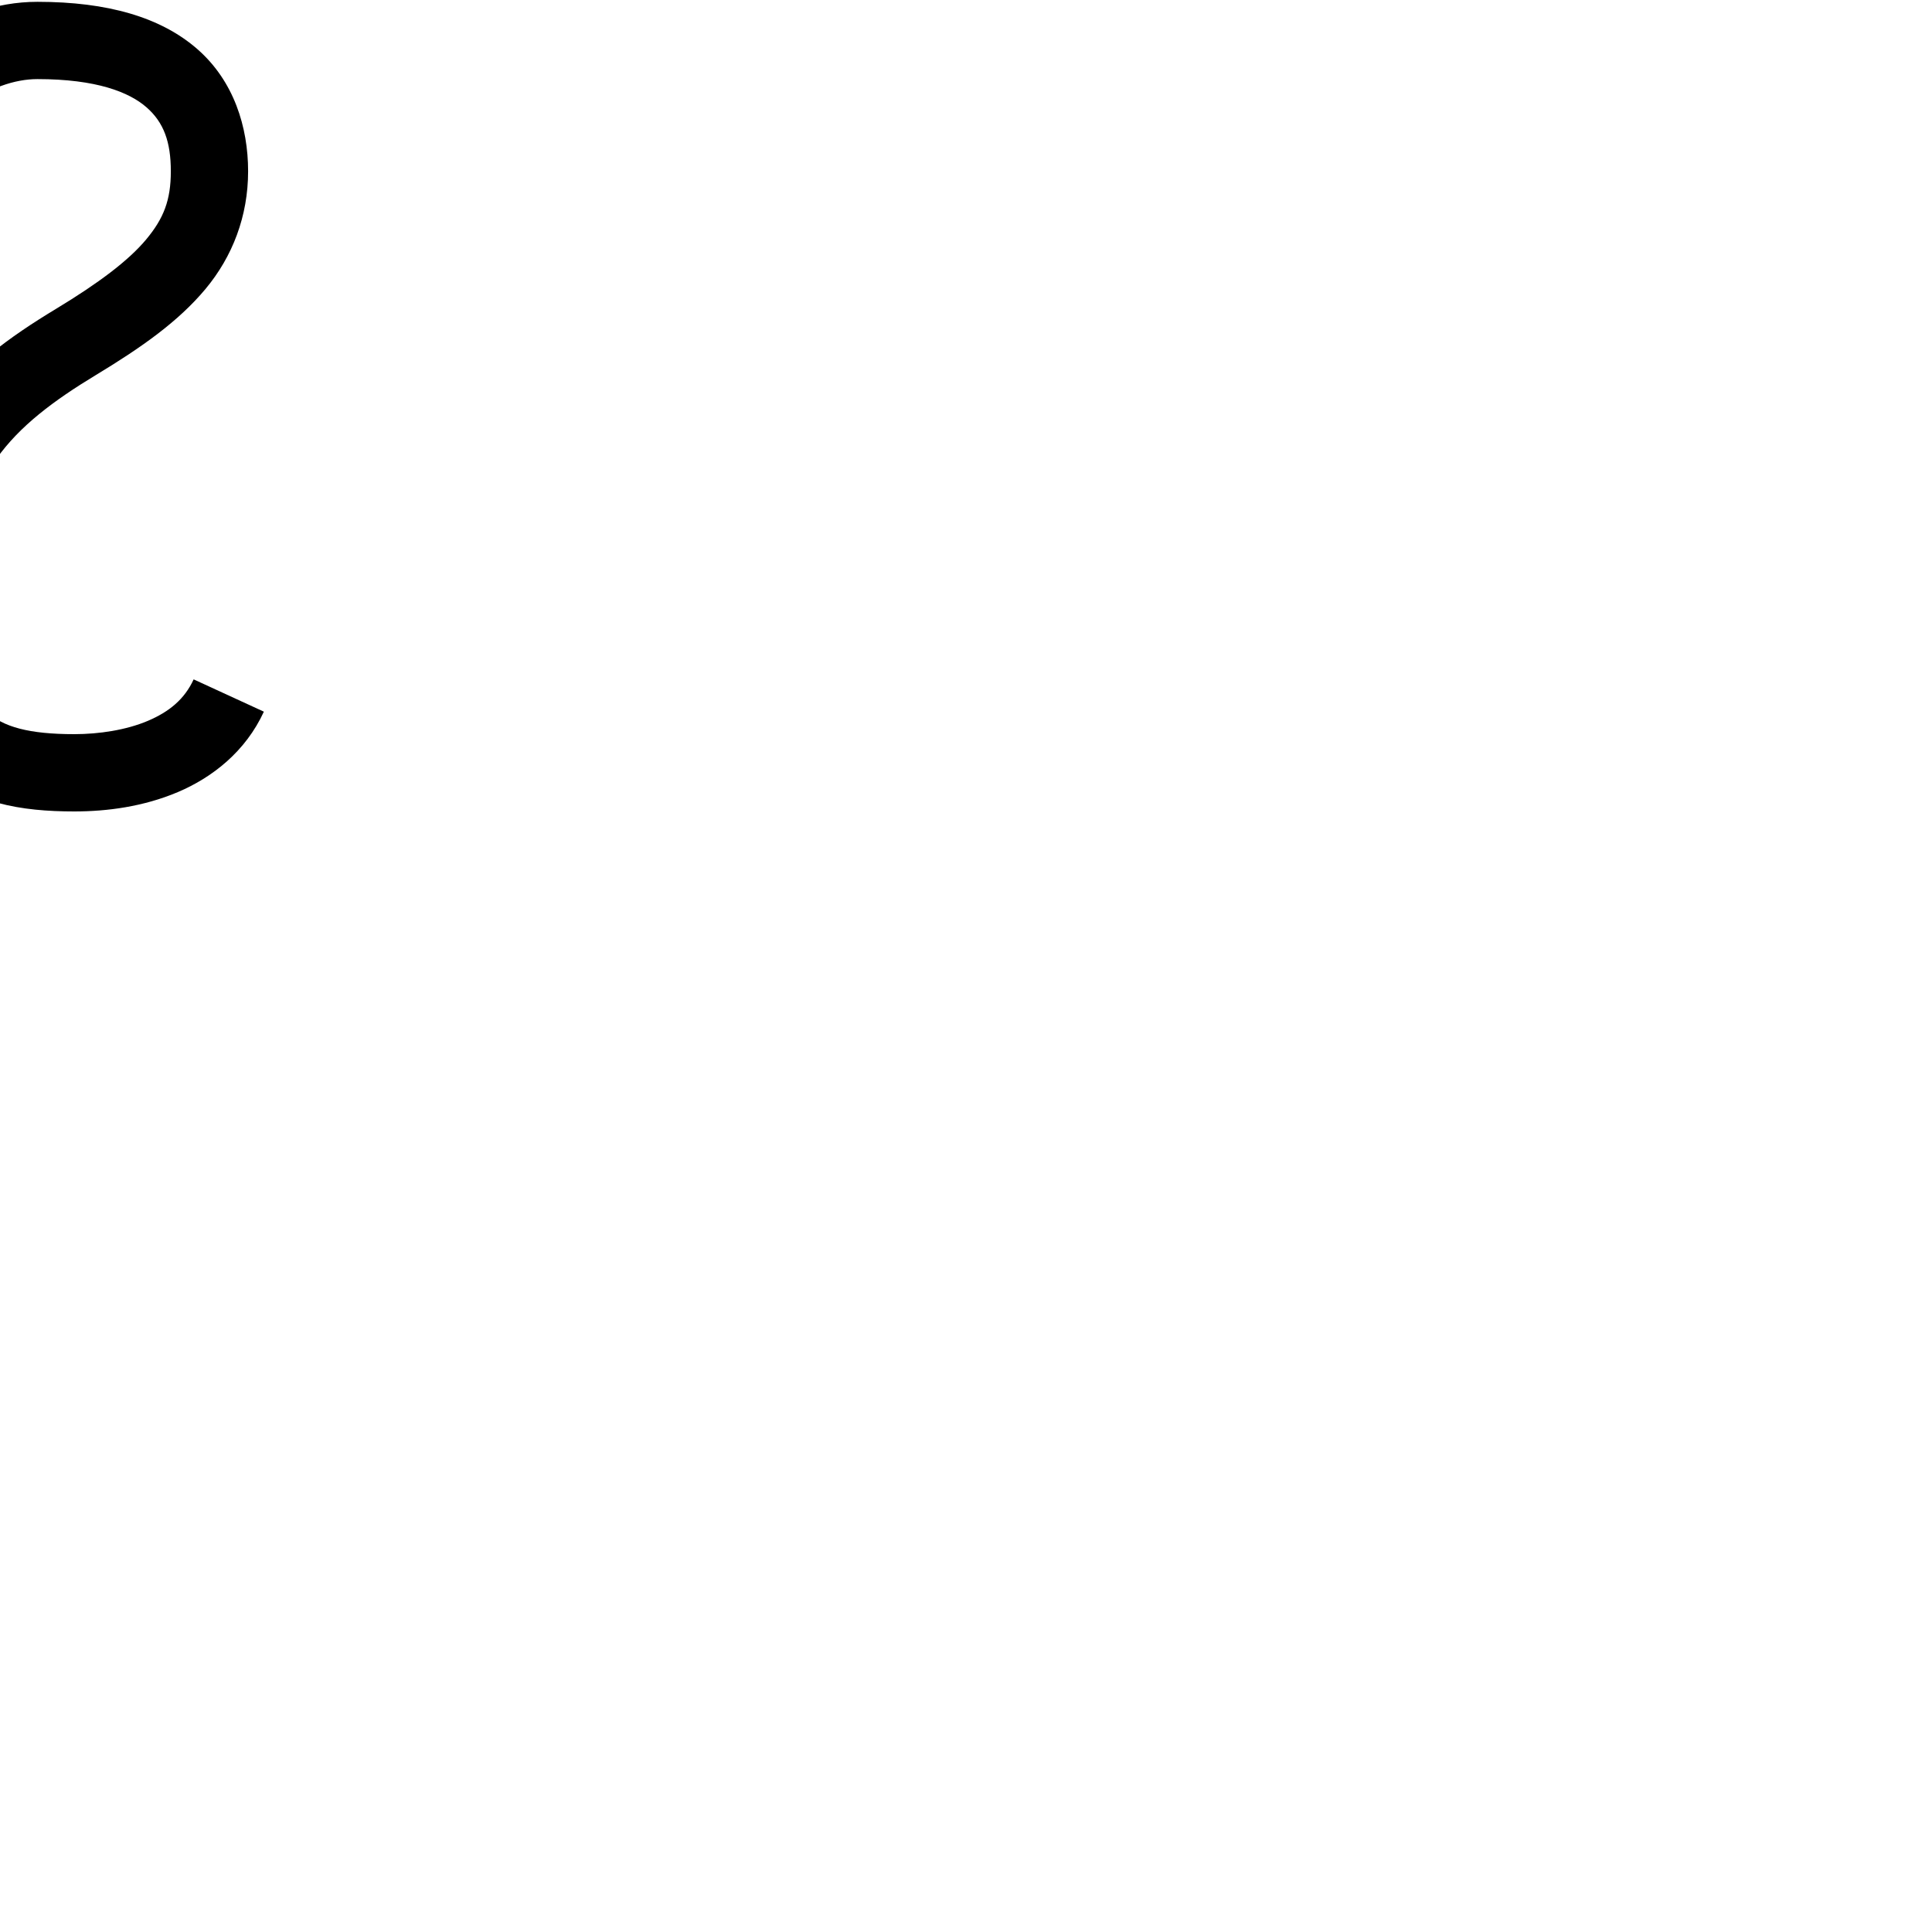
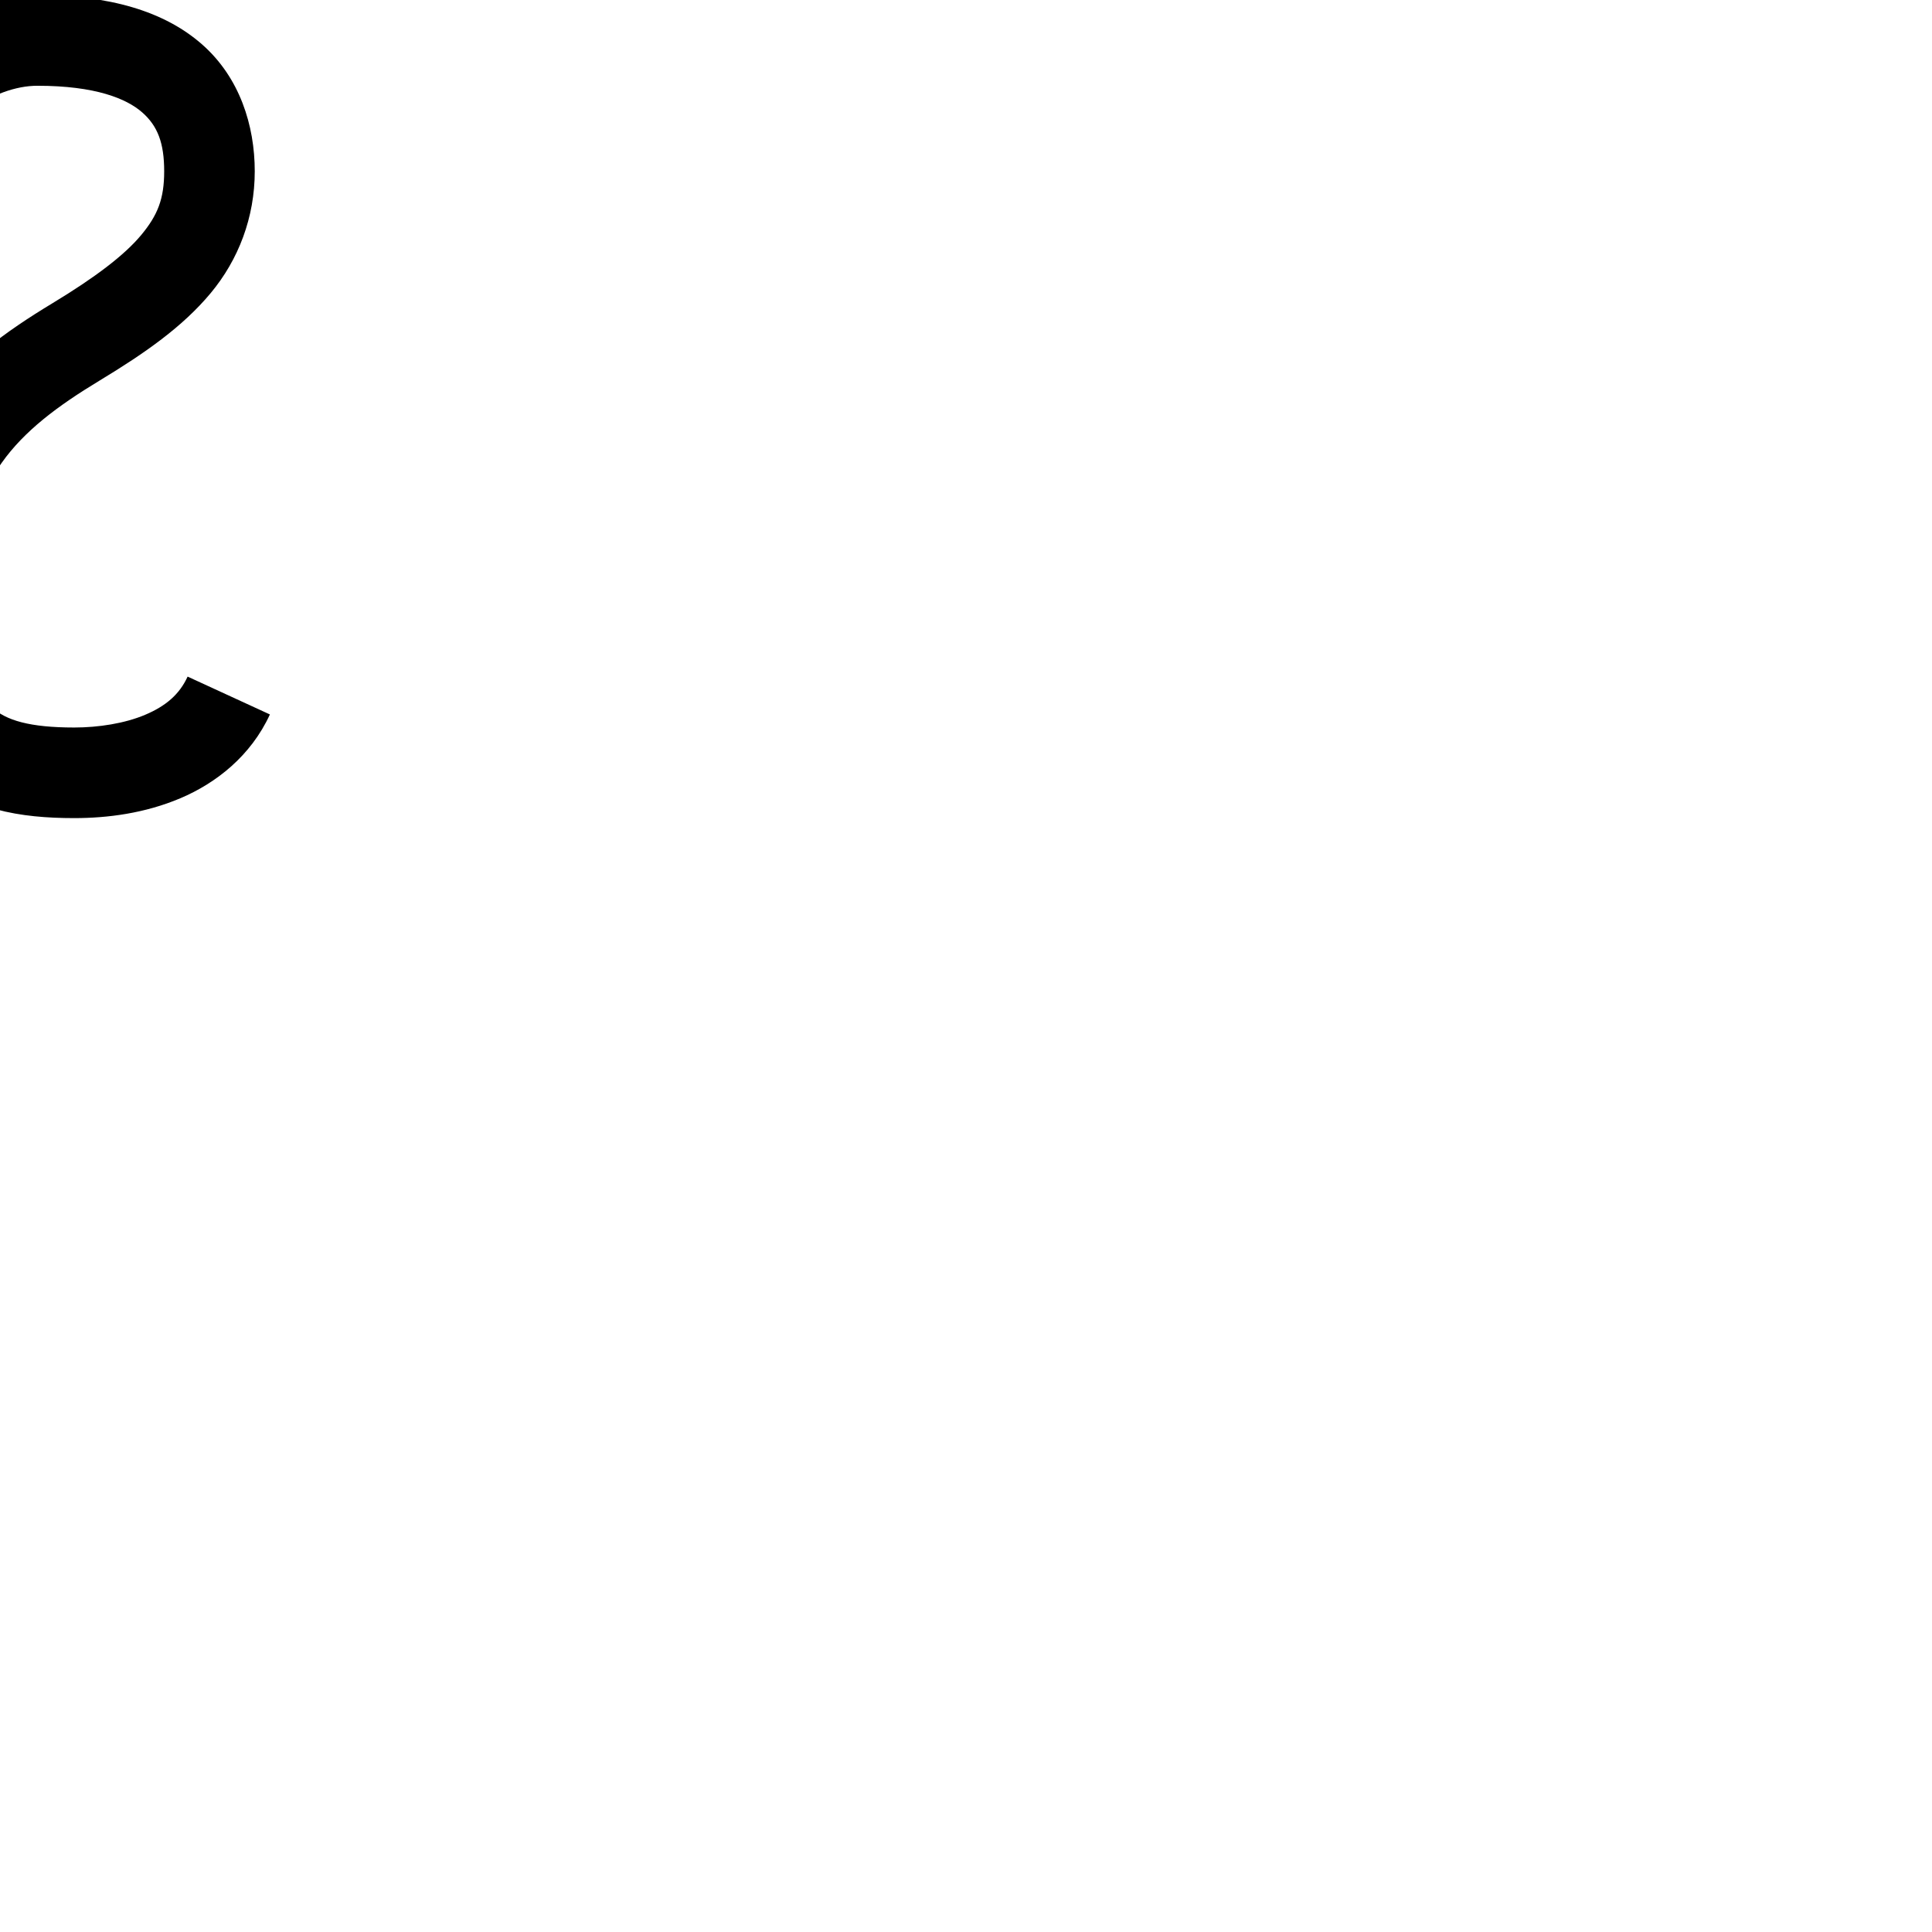
<svg xmlns="http://www.w3.org/2000/svg" width="100" height="100" viewBox="0 0 100 100" version="1.1" id="svg1035">
  <defs id="defs1032" />
  <g id="layer1">
    <g id="path5614">
-       <path style="color:#000000;fill:#000000;stroke-linejoin:bevel;-inkscape-stroke:none" d="m 1.936,0.094 c -4.323,0 -8.204,3.001 -10.998,7.391 -0.22,0.345 -0.389,0.759 -0.596,1.123 V 0.283 H -13.658 V 24.504 42.332 h 4 V 24.504 c 0,-5.957 1.644,-11.216 3.971,-14.871 C -3.36,5.977 -0.445,4.094 1.936,4.094 c 3.057,0 4.755,0.678 5.648,1.461 0.894,0.783 1.258,1.789 1.258,3.311 0,1.497 -0.37,2.441 -1.279,3.531 -0.909,1.09 -2.46,2.257 -4.664,3.59 -2.372,1.434 -4.655,3.057 -6.354,5.457 -1.699,2.4 -2.703,5.527 -2.703,9.557 0,3.977 0.789,6.862 2.715,8.723 C -1.518,41.583 1.106,42 3.842,42 5.535,42 7.42,41.755 9.207,40.998 10.994,40.241 12.712,38.894 13.658,36.836 L 10.023,35.164 C 9.552,36.189 8.761,36.842 7.646,37.314 6.532,37.787 5.125,38 3.842,38 1.522,38 0.146,37.629 -0.664,36.846 -1.474,36.063 -2.158,34.448 -2.158,31 c 0,-3.396 0.76,-5.541 1.967,-7.246 C 1.016,22.048 2.778,20.733 4.969,19.408 c 2.358,-1.426 4.262,-2.767 5.666,-4.449 1.404,-1.682 2.207,-3.777 2.207,-6.094 0,-2.292 -0.738,-4.669 -2.621,-6.318 C 8.337,0.897 5.581,0.094 1.936,0.094 Z" id="path804" />
+       <path style="color:#000000;fill:#000000;stroke-linejoin:bevel;-inkscape-stroke:none" d="m 1.936,-0.25 c -4.472,0 -8.418,3.078 -11.25,7.502 V 0.283 H -14.002 V 24.504 42.332 h 4.687 V 24.504 c 0,-5.895 1.629,-11.093 3.916,-14.686 2.287,-3.592 5.121,-5.379 7.334,-5.379 3.007,0 4.613,0.667 5.422,1.375 0.809,0.708 1.141,1.596 1.141,3.051 0,1.426 -0.332,2.271 -1.199,3.311 -0.867,1.039 -2.387,2.191 -4.578,3.516 -2.387,1.443 -4.716,3.093 -6.457,5.553 -1.741,2.46 -2.766,5.672 -2.766,9.756 0,4.022 0.797,7.017 2.818,8.971 2.022,1.953 4.754,2.373 7.525,2.373 1.729,0 3.654,-0.248 5.498,-1.029 1.844,-0.781 3.644,-2.189 4.631,-4.336 L 9.711,35.021 c -0.43,0.936 -1.142,1.529 -2.199,1.977 -1.057,0.448 -2.422,0.658 -3.67,0.658 -2.284,0 -3.553,-0.366 -4.268,-1.057 C -1.14,35.909 -1.814,34.403 -1.814,31 c 0,-3.341 0.74,-5.401 1.904,-7.047 1.165,-1.646 2.881,-2.935 5.057,-4.25 2.372,-1.434 4.306,-2.792 5.752,-4.525 1.446,-1.733 2.287,-3.926 2.287,-6.312 0,-2.358 -0.77,-4.854 -2.738,-6.578 C 8.479,0.563 5.632,-0.25 1.936,-0.25 Z" id="path5284" />
    </g>
  </g>
</svg>
